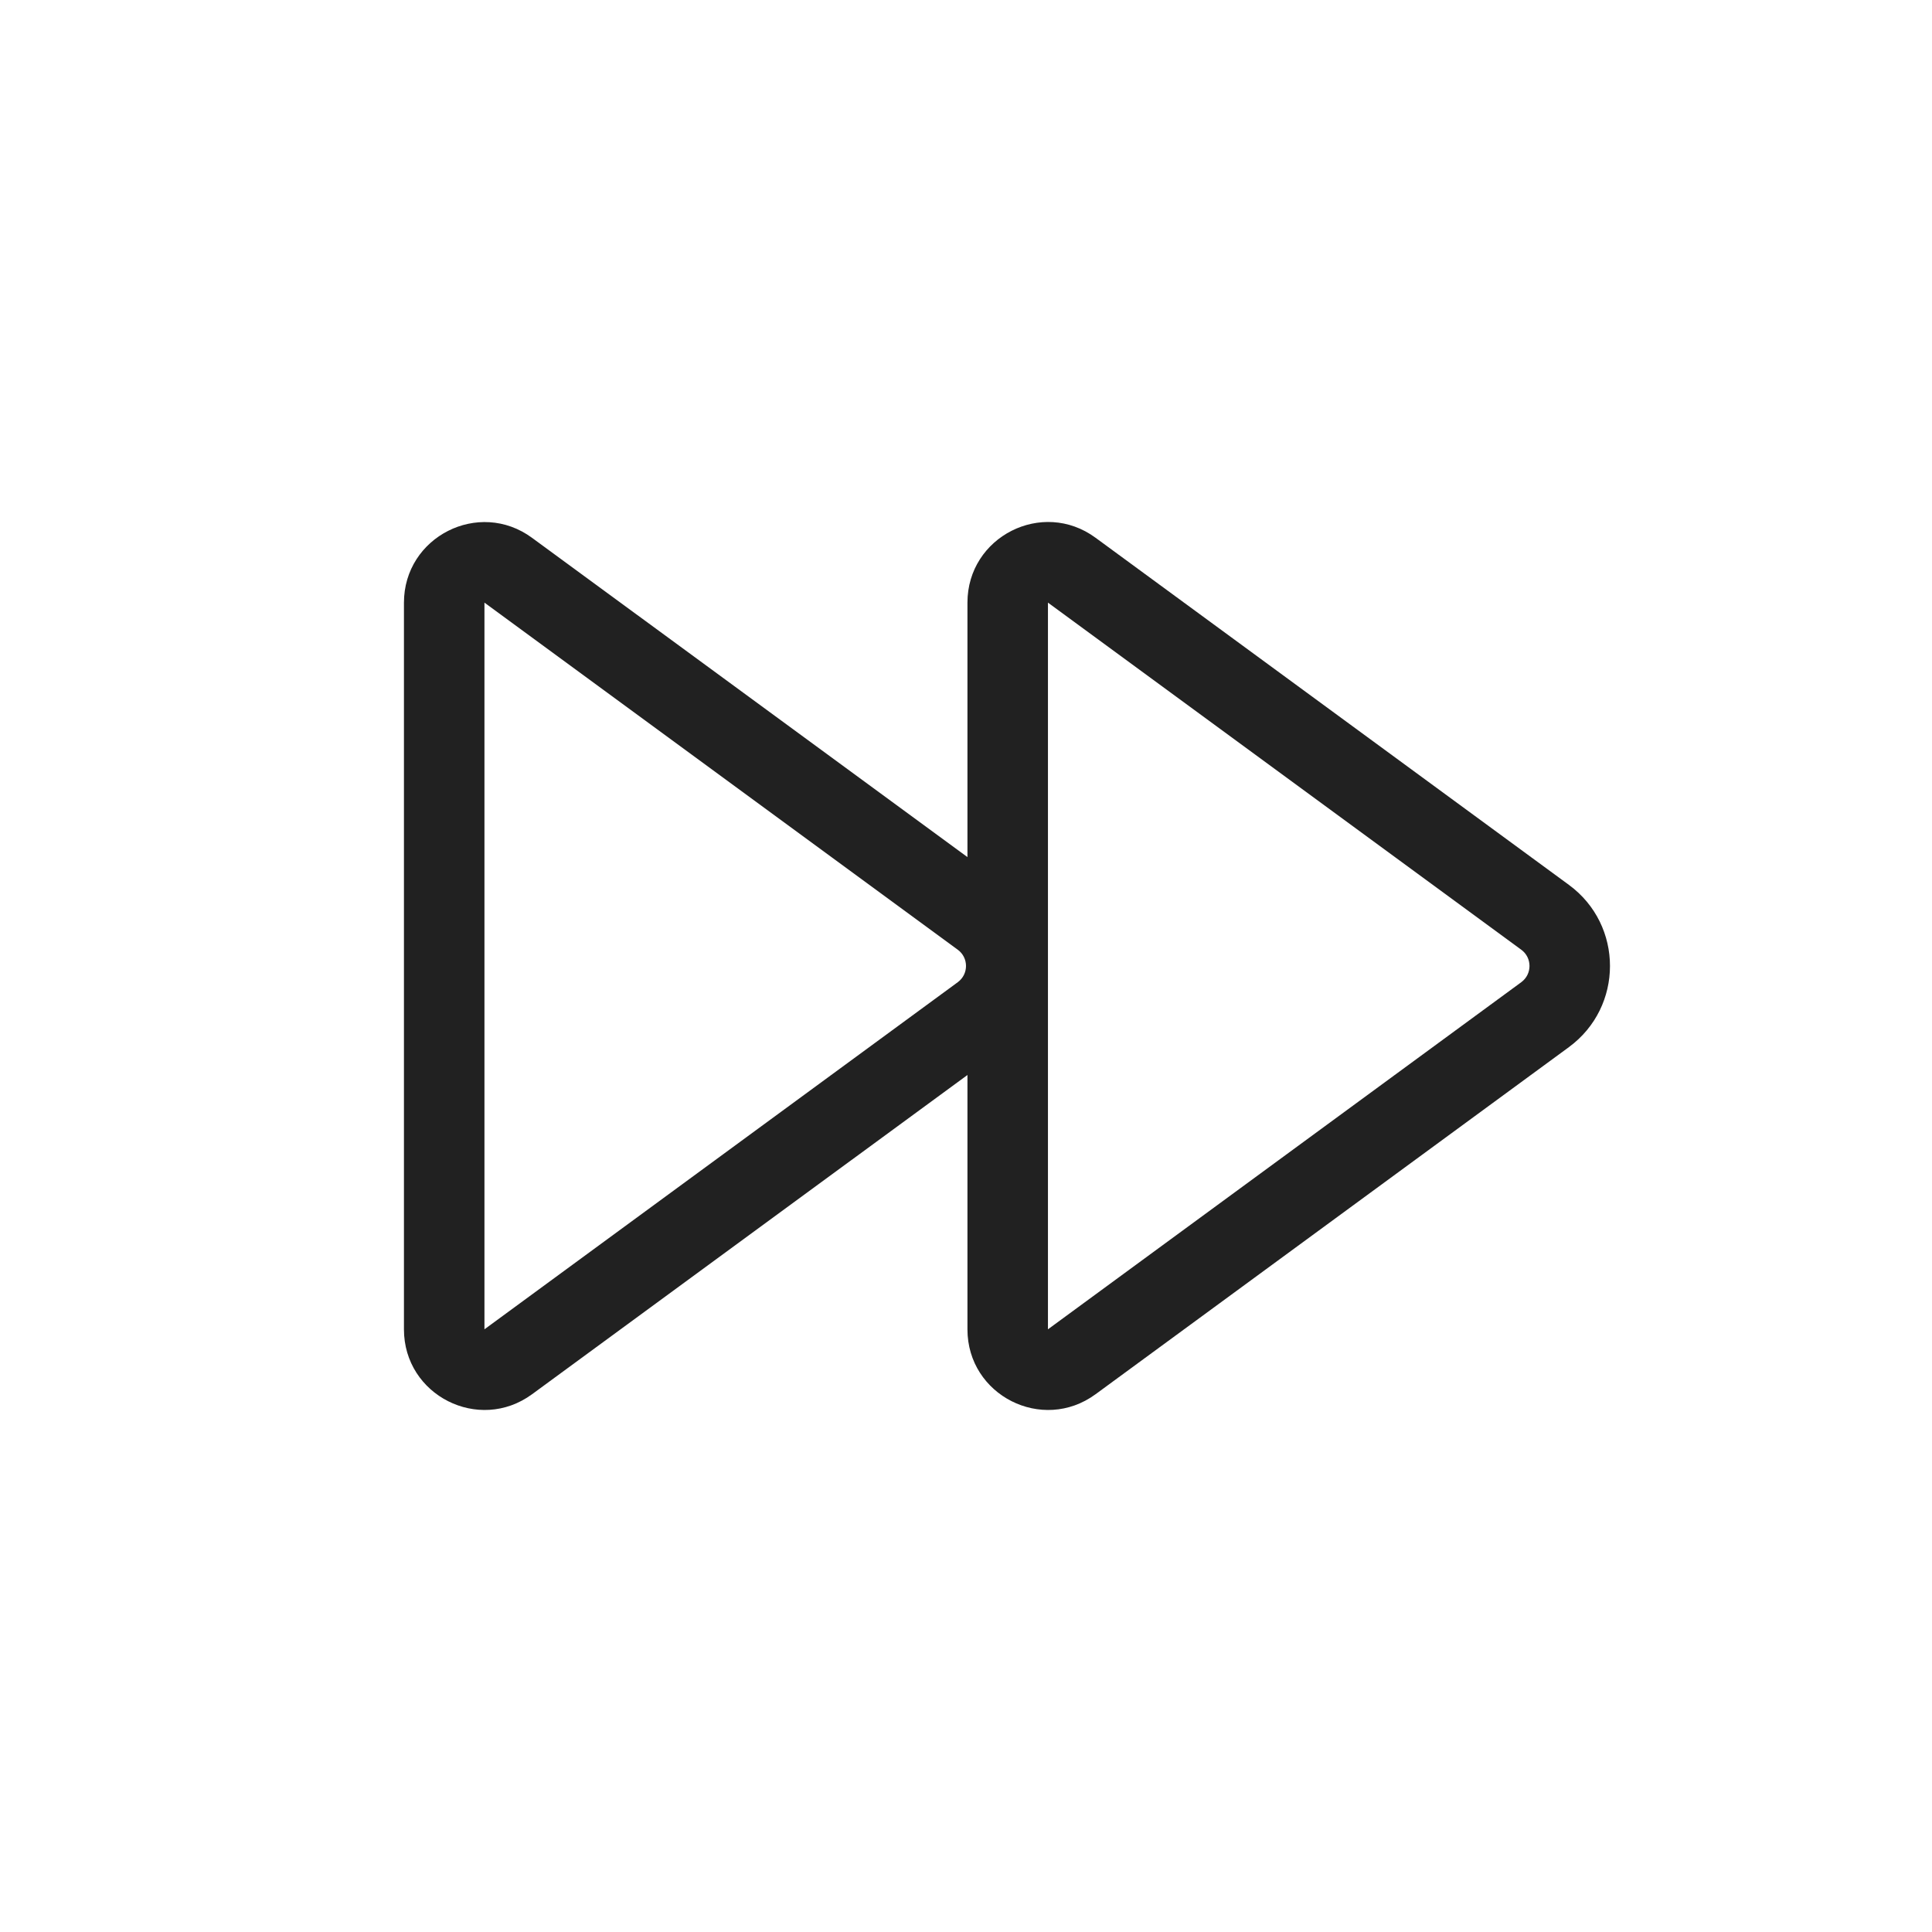
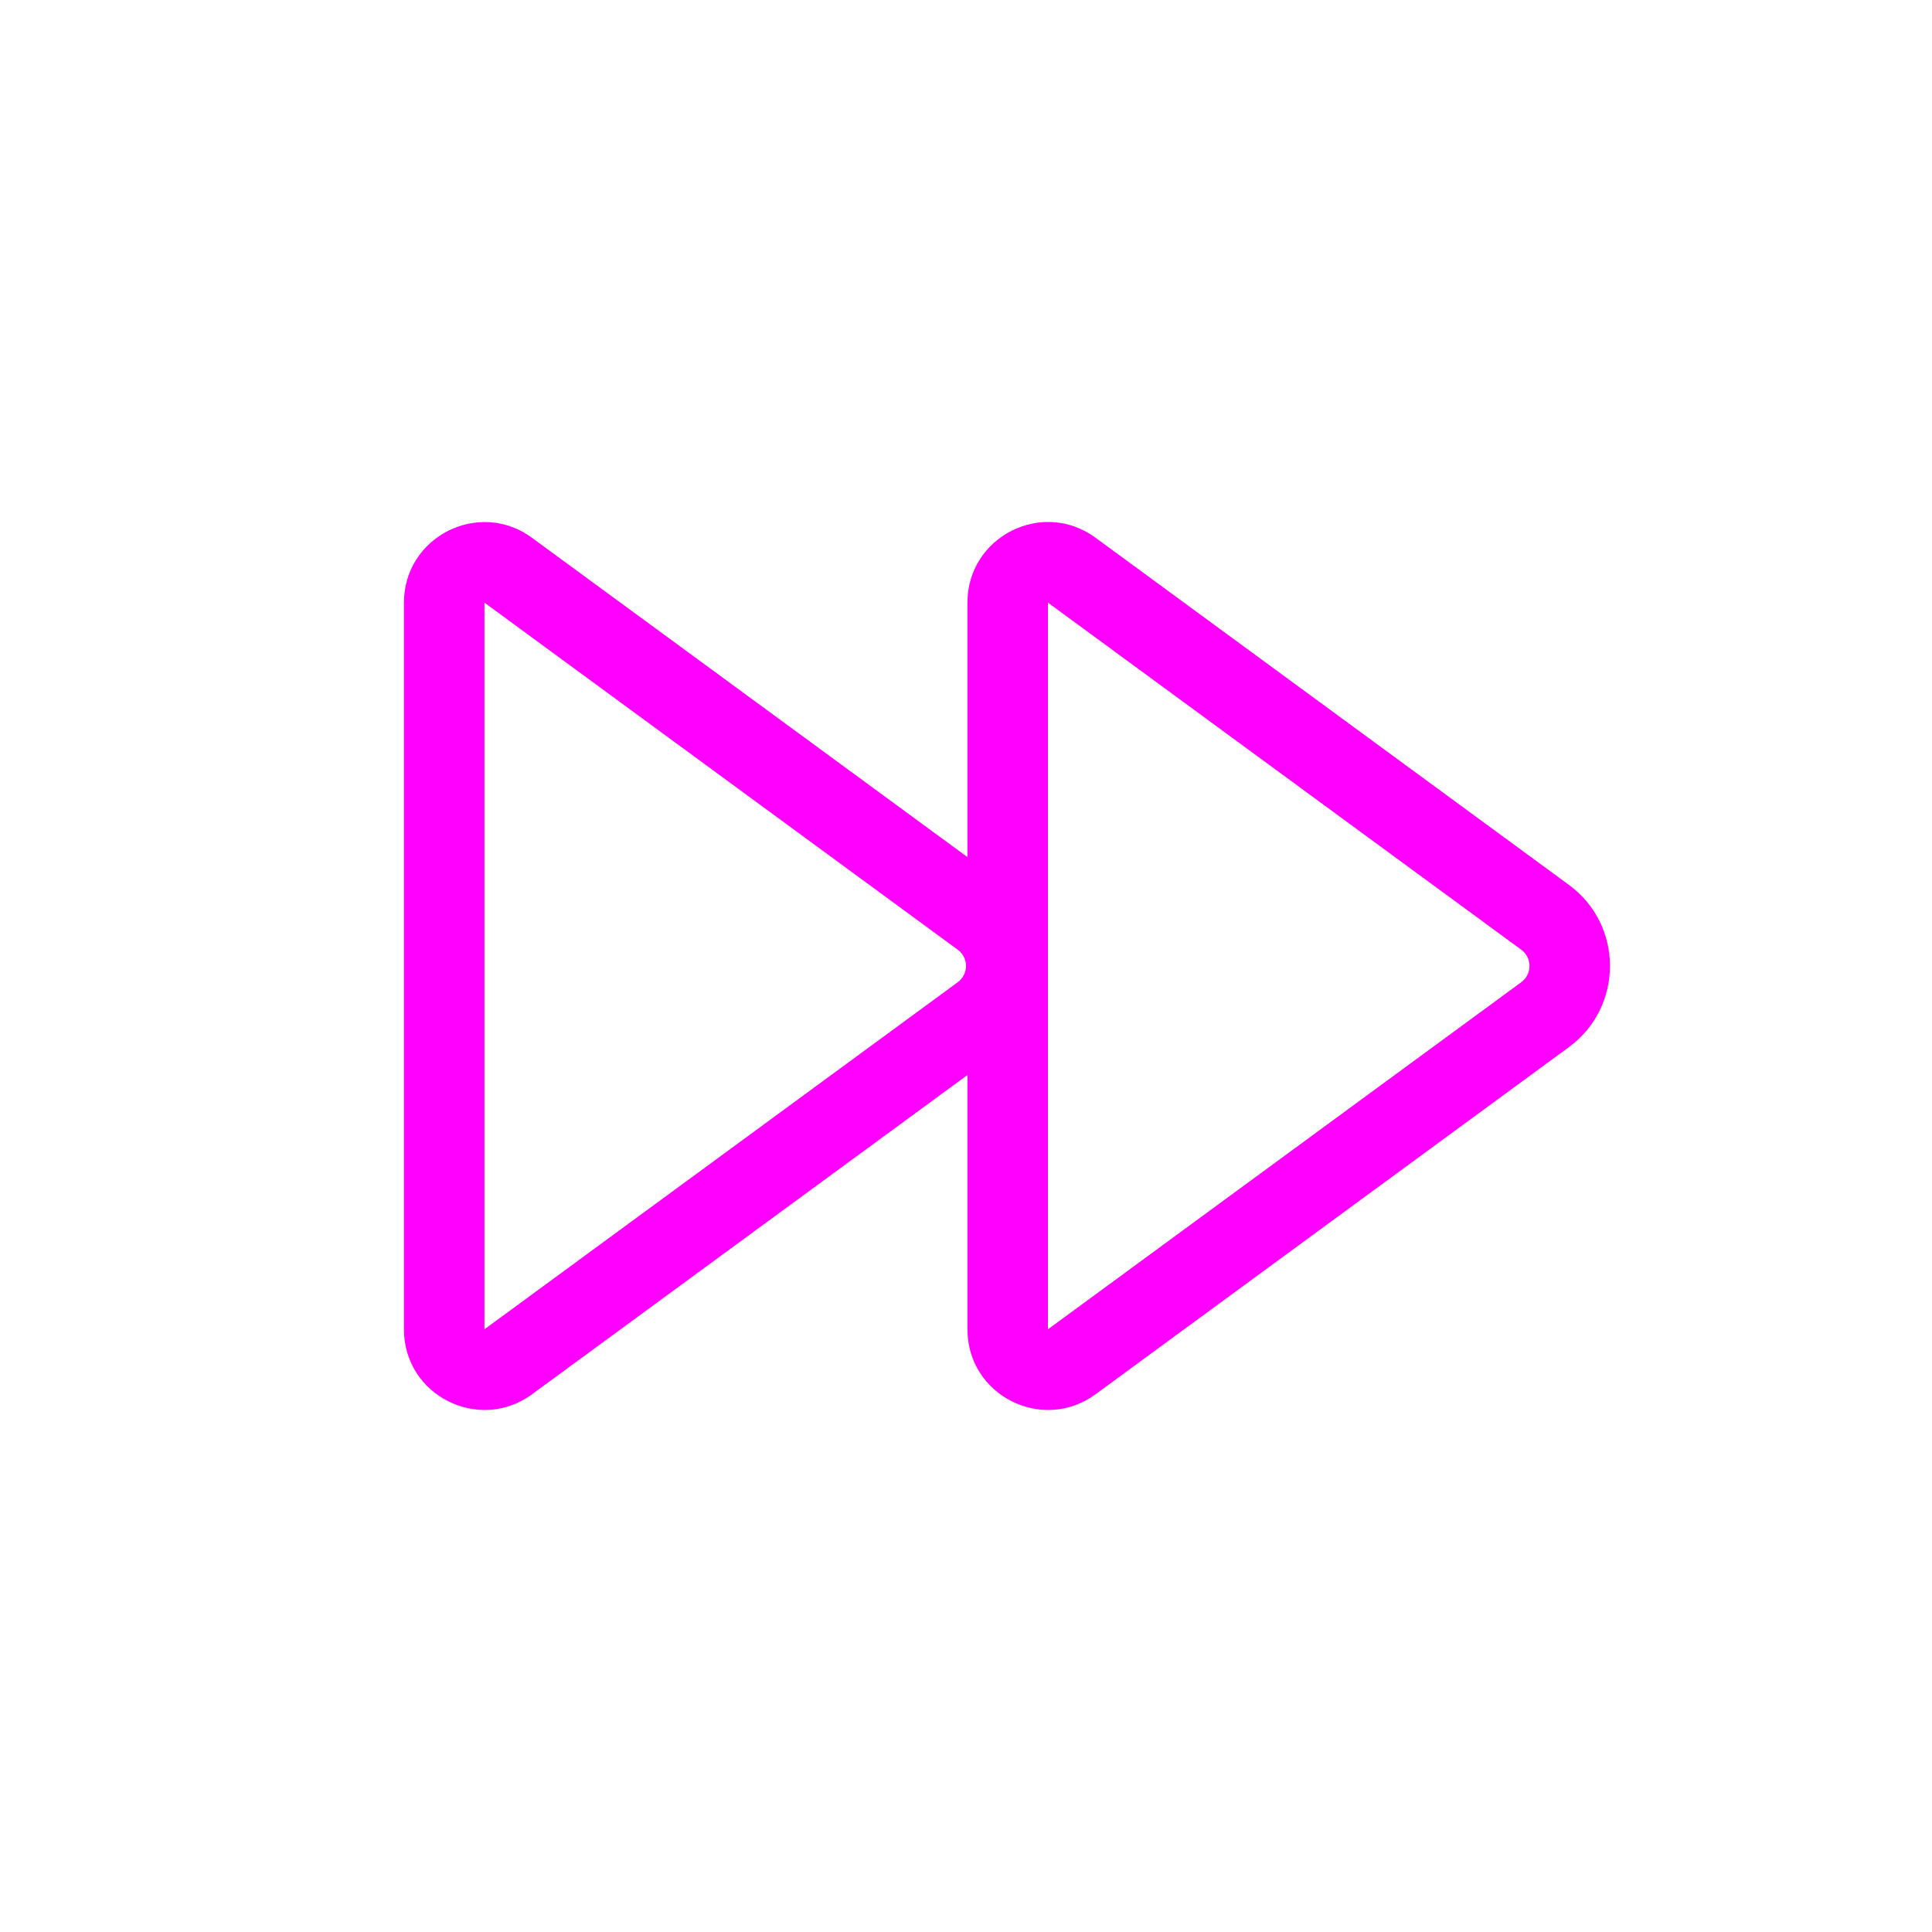
<svg xmlns="http://www.w3.org/2000/svg" id="svg4" width="24" height="24" fill="none" version="1.1" viewBox="0 0 24 24">
-   <path id="path2" d="m12.018 7.486c0-0.819 0.931-1.291 1.591-0.806l5.88 4.312c0.681 0.499 0.681 1.516 0 2.016l-5.88 4.312c-0.661 0.484-1.591 0.013-1.591-0.806v-3.16l-5.409 3.966c-0.661 0.484-1.591 0.013-1.591-0.806v-9.027c0-0.819 0.931-1.291 1.591-0.806l5.409 3.966zm6.88 4.312-5.88-4.312v9.027l5.88-4.312c0.136-0.1 0.136-0.303 0-0.403zm-7 0-5.88-4.312v9.027l5.88-4.312c0.136-0.1 0.136-0.303 0-0.403z" fill="#212121" />
+   <path id="path2" d="m12.018 7.486c0-0.819 0.931-1.291 1.591-0.806l5.88 4.312c0.681 0.499 0.681 1.516 0 2.016l-5.88 4.312c-0.661 0.484-1.591 0.013-1.591-0.806v-3.16l-5.409 3.966c-0.661 0.484-1.591 0.013-1.591-0.806v-9.027c0-0.819 0.931-1.291 1.591-0.806l5.409 3.966zm6.88 4.312-5.88-4.312v9.027l5.88-4.312c0.136-0.1 0.136-0.303 0-0.403zm-7 0-5.88-4.312v9.027l5.88-4.312c0.136-0.1 0.136-0.303 0-0.403z" fill="#FF00FF" />
</svg>
